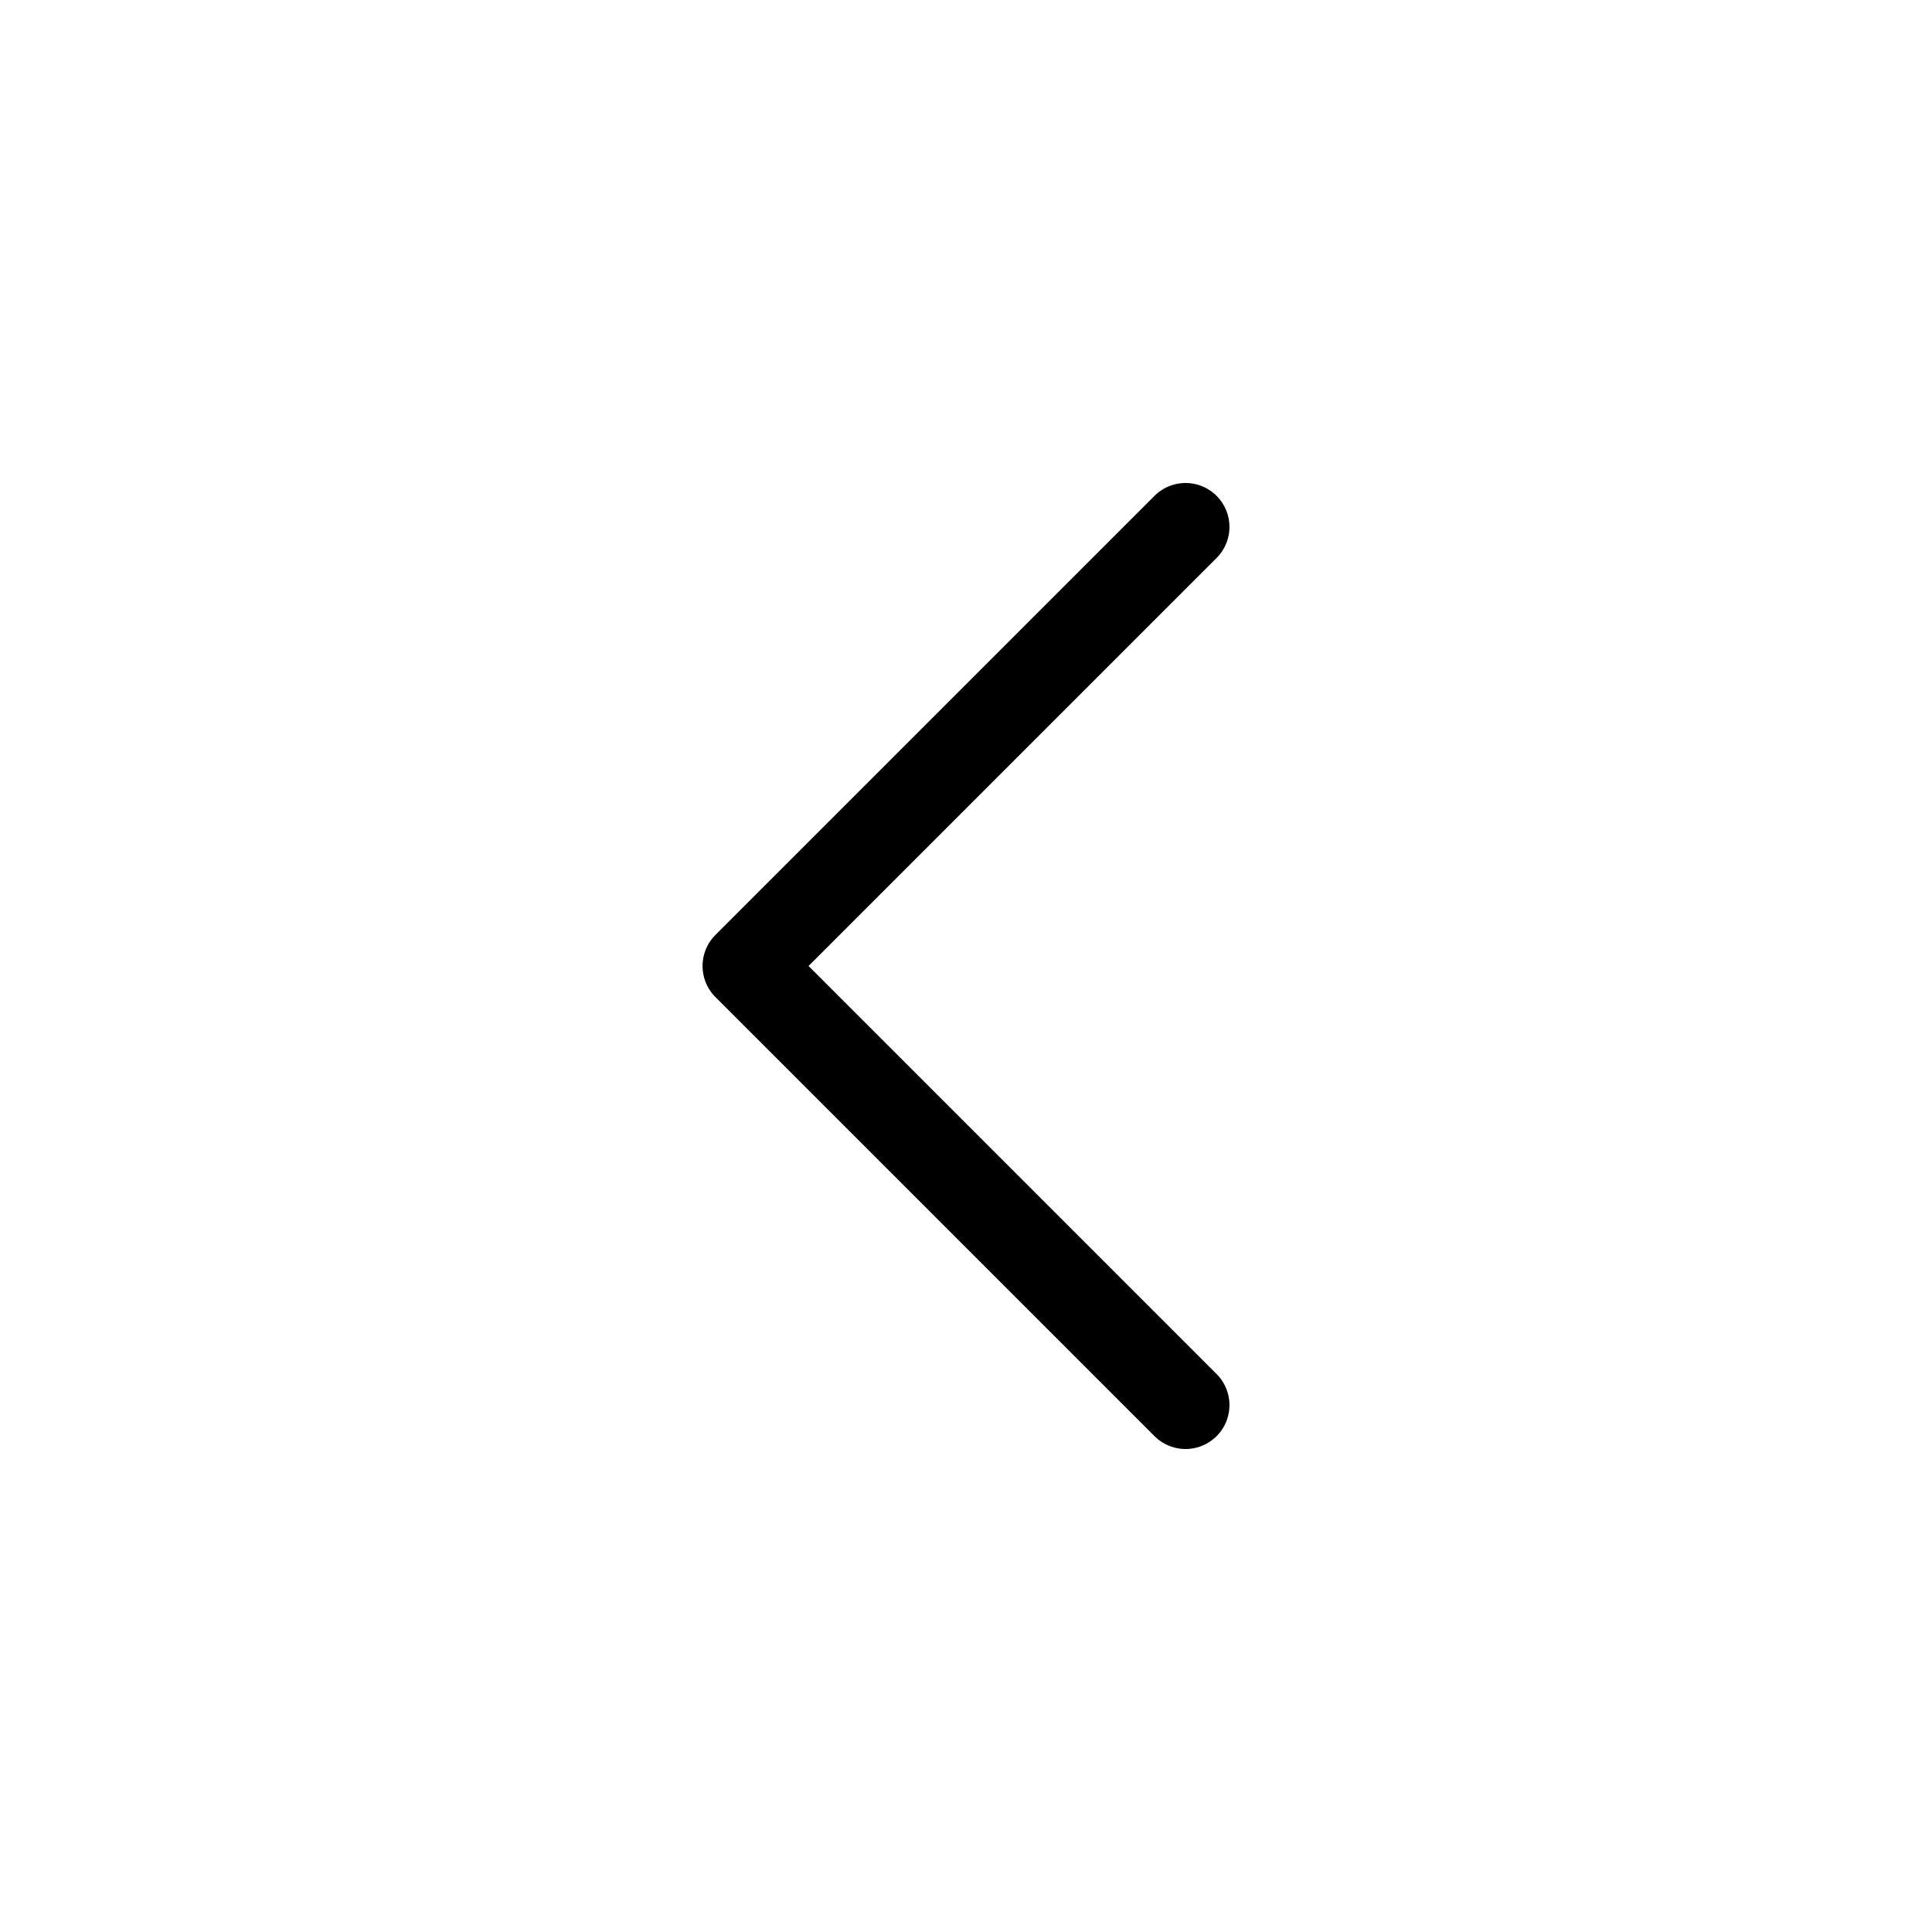
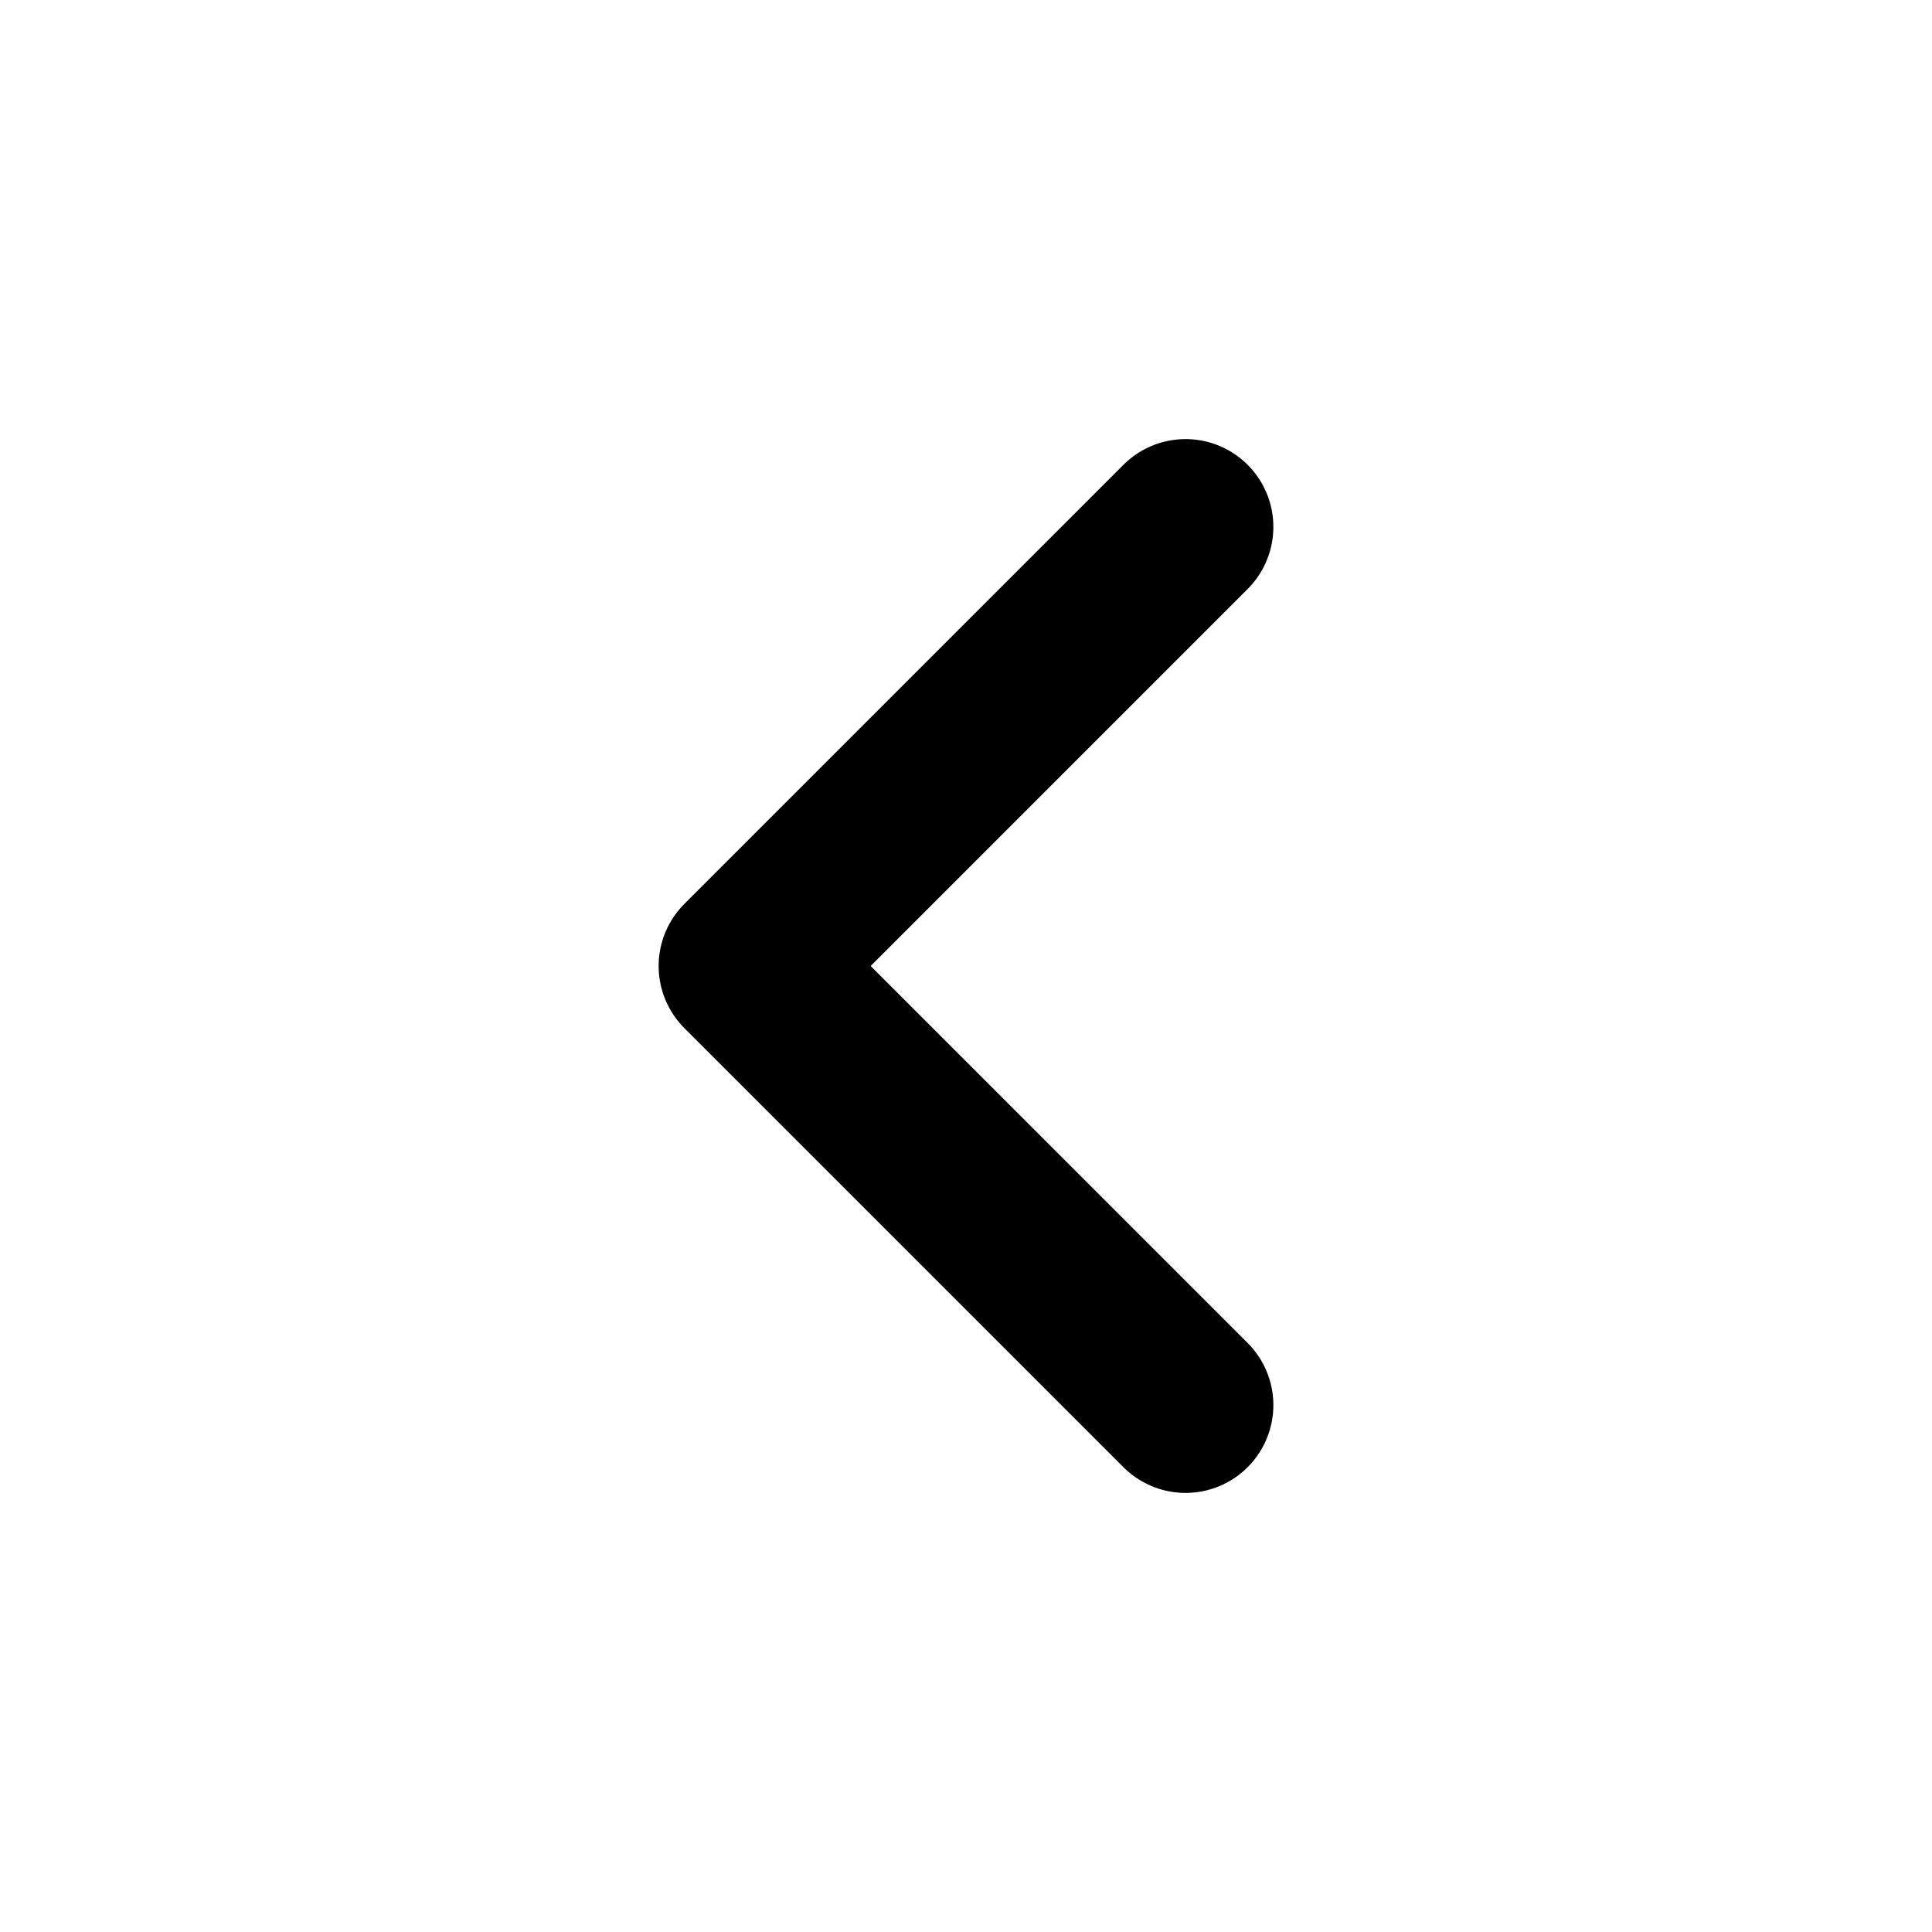
<svg xmlns="http://www.w3.org/2000/svg" width="44" height="44" viewBox="0 0 44 44" fill="none">
-   <path d="M27 12L17 22L27 32" stroke="currentColor" stroke-width="2" stroke-linecap="round" stroke-linejoin="round" />
+   <path d="M27 12L17 22L27 32" stroke="currentColor" stroke-width="4" stroke-linecap="round" stroke-linejoin="round" />
</svg>
